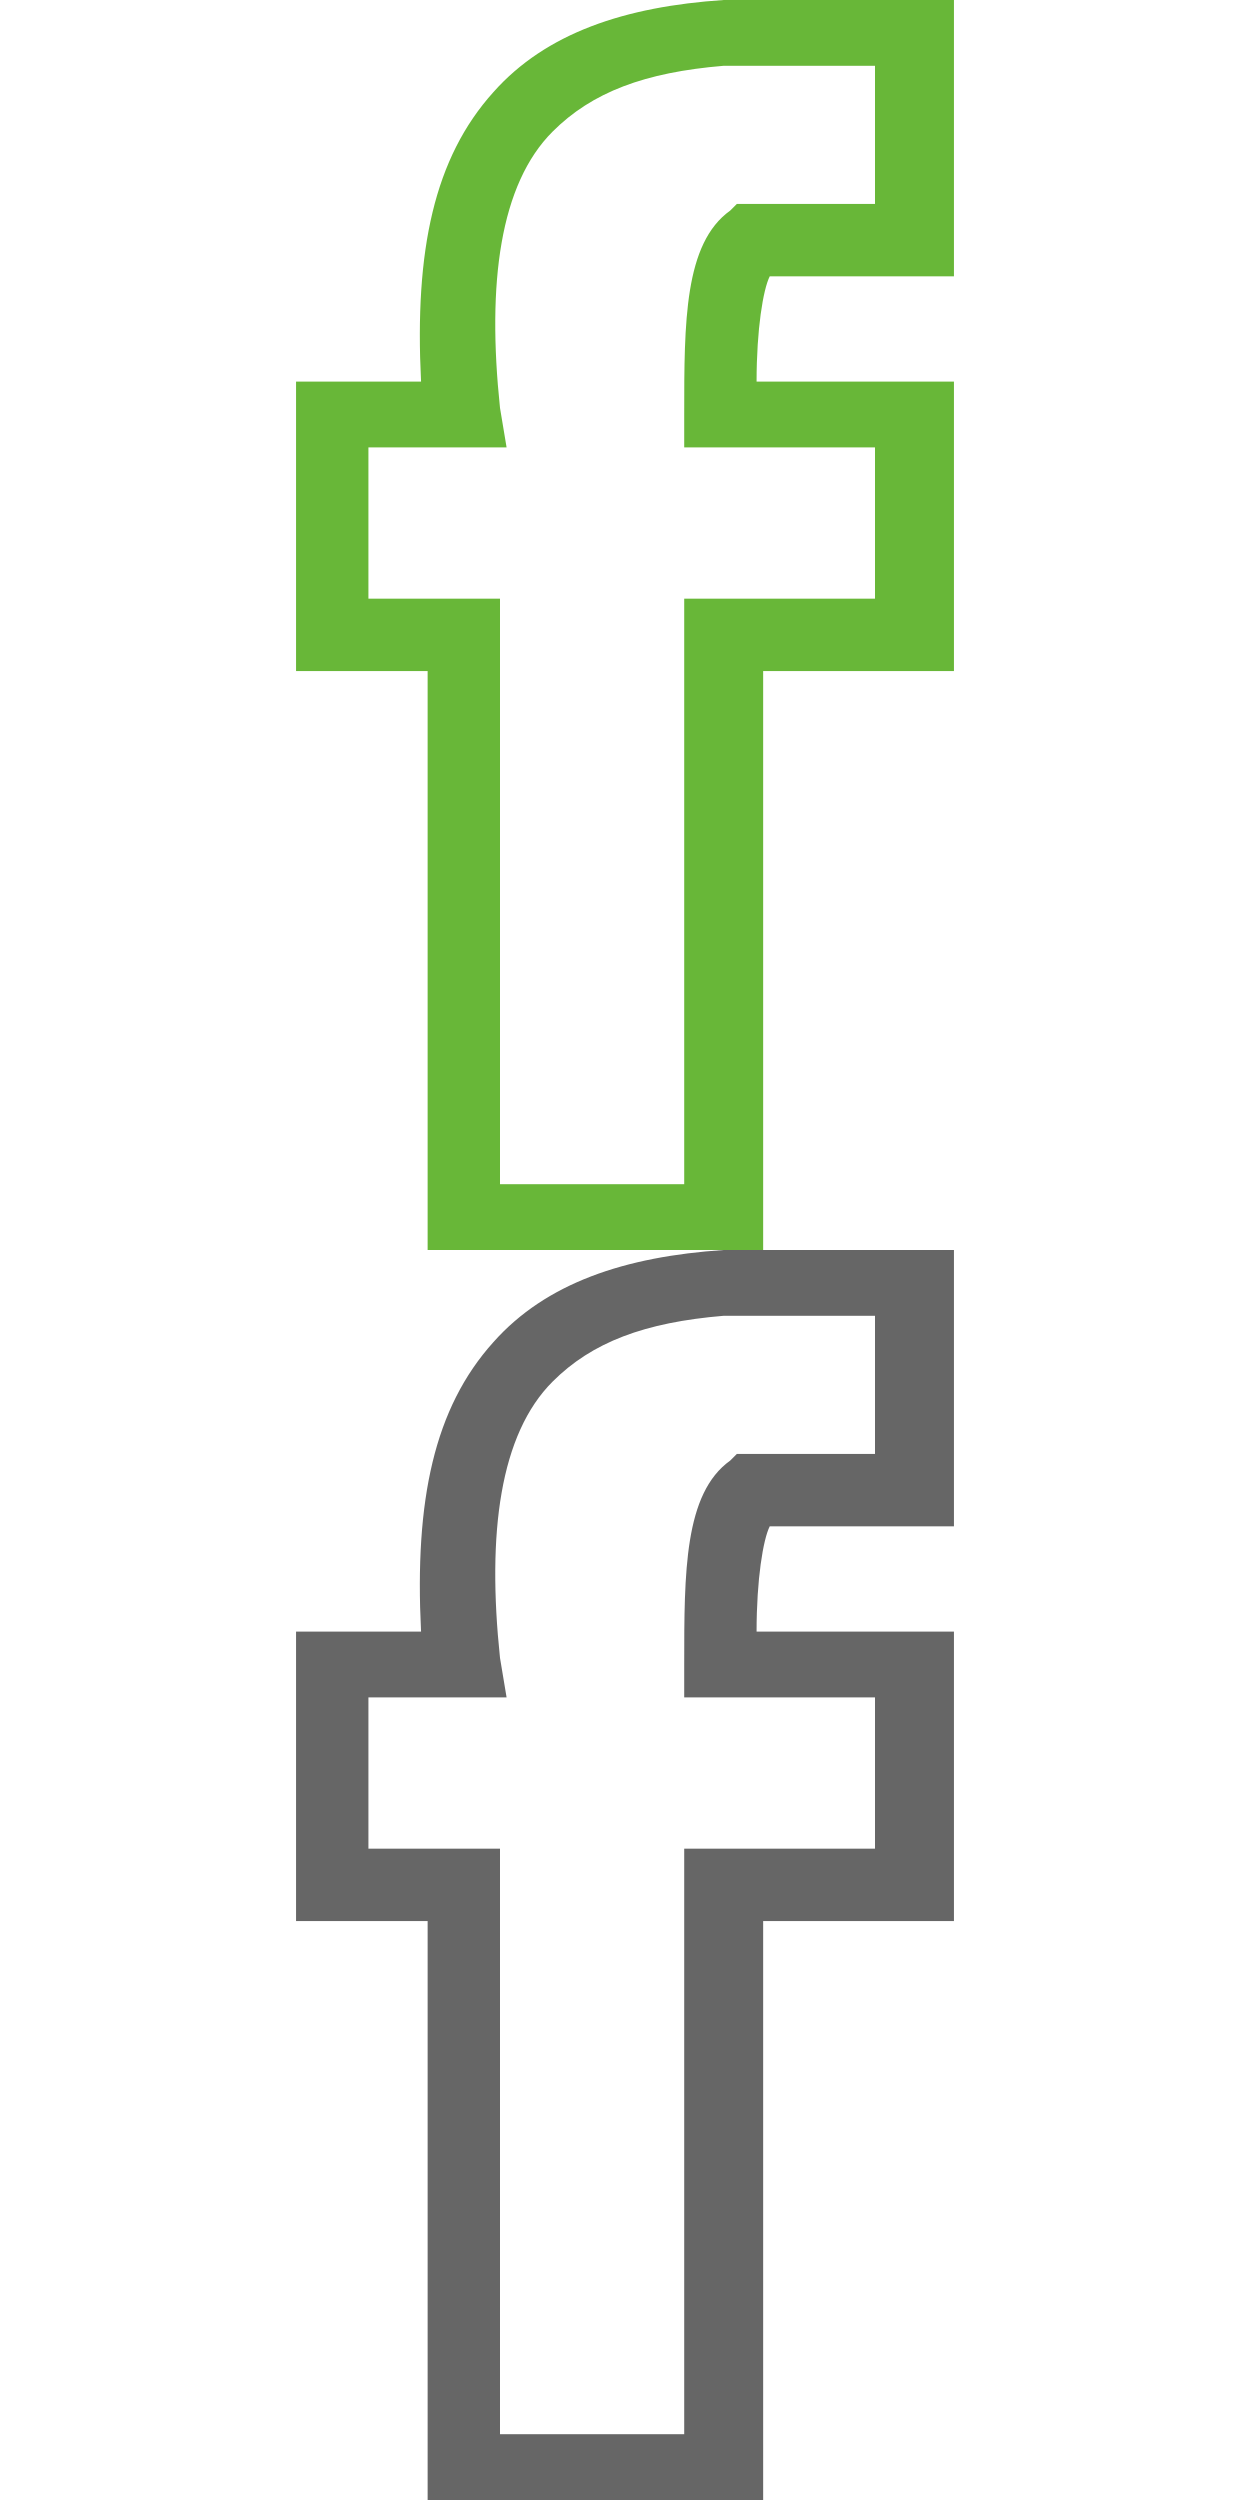
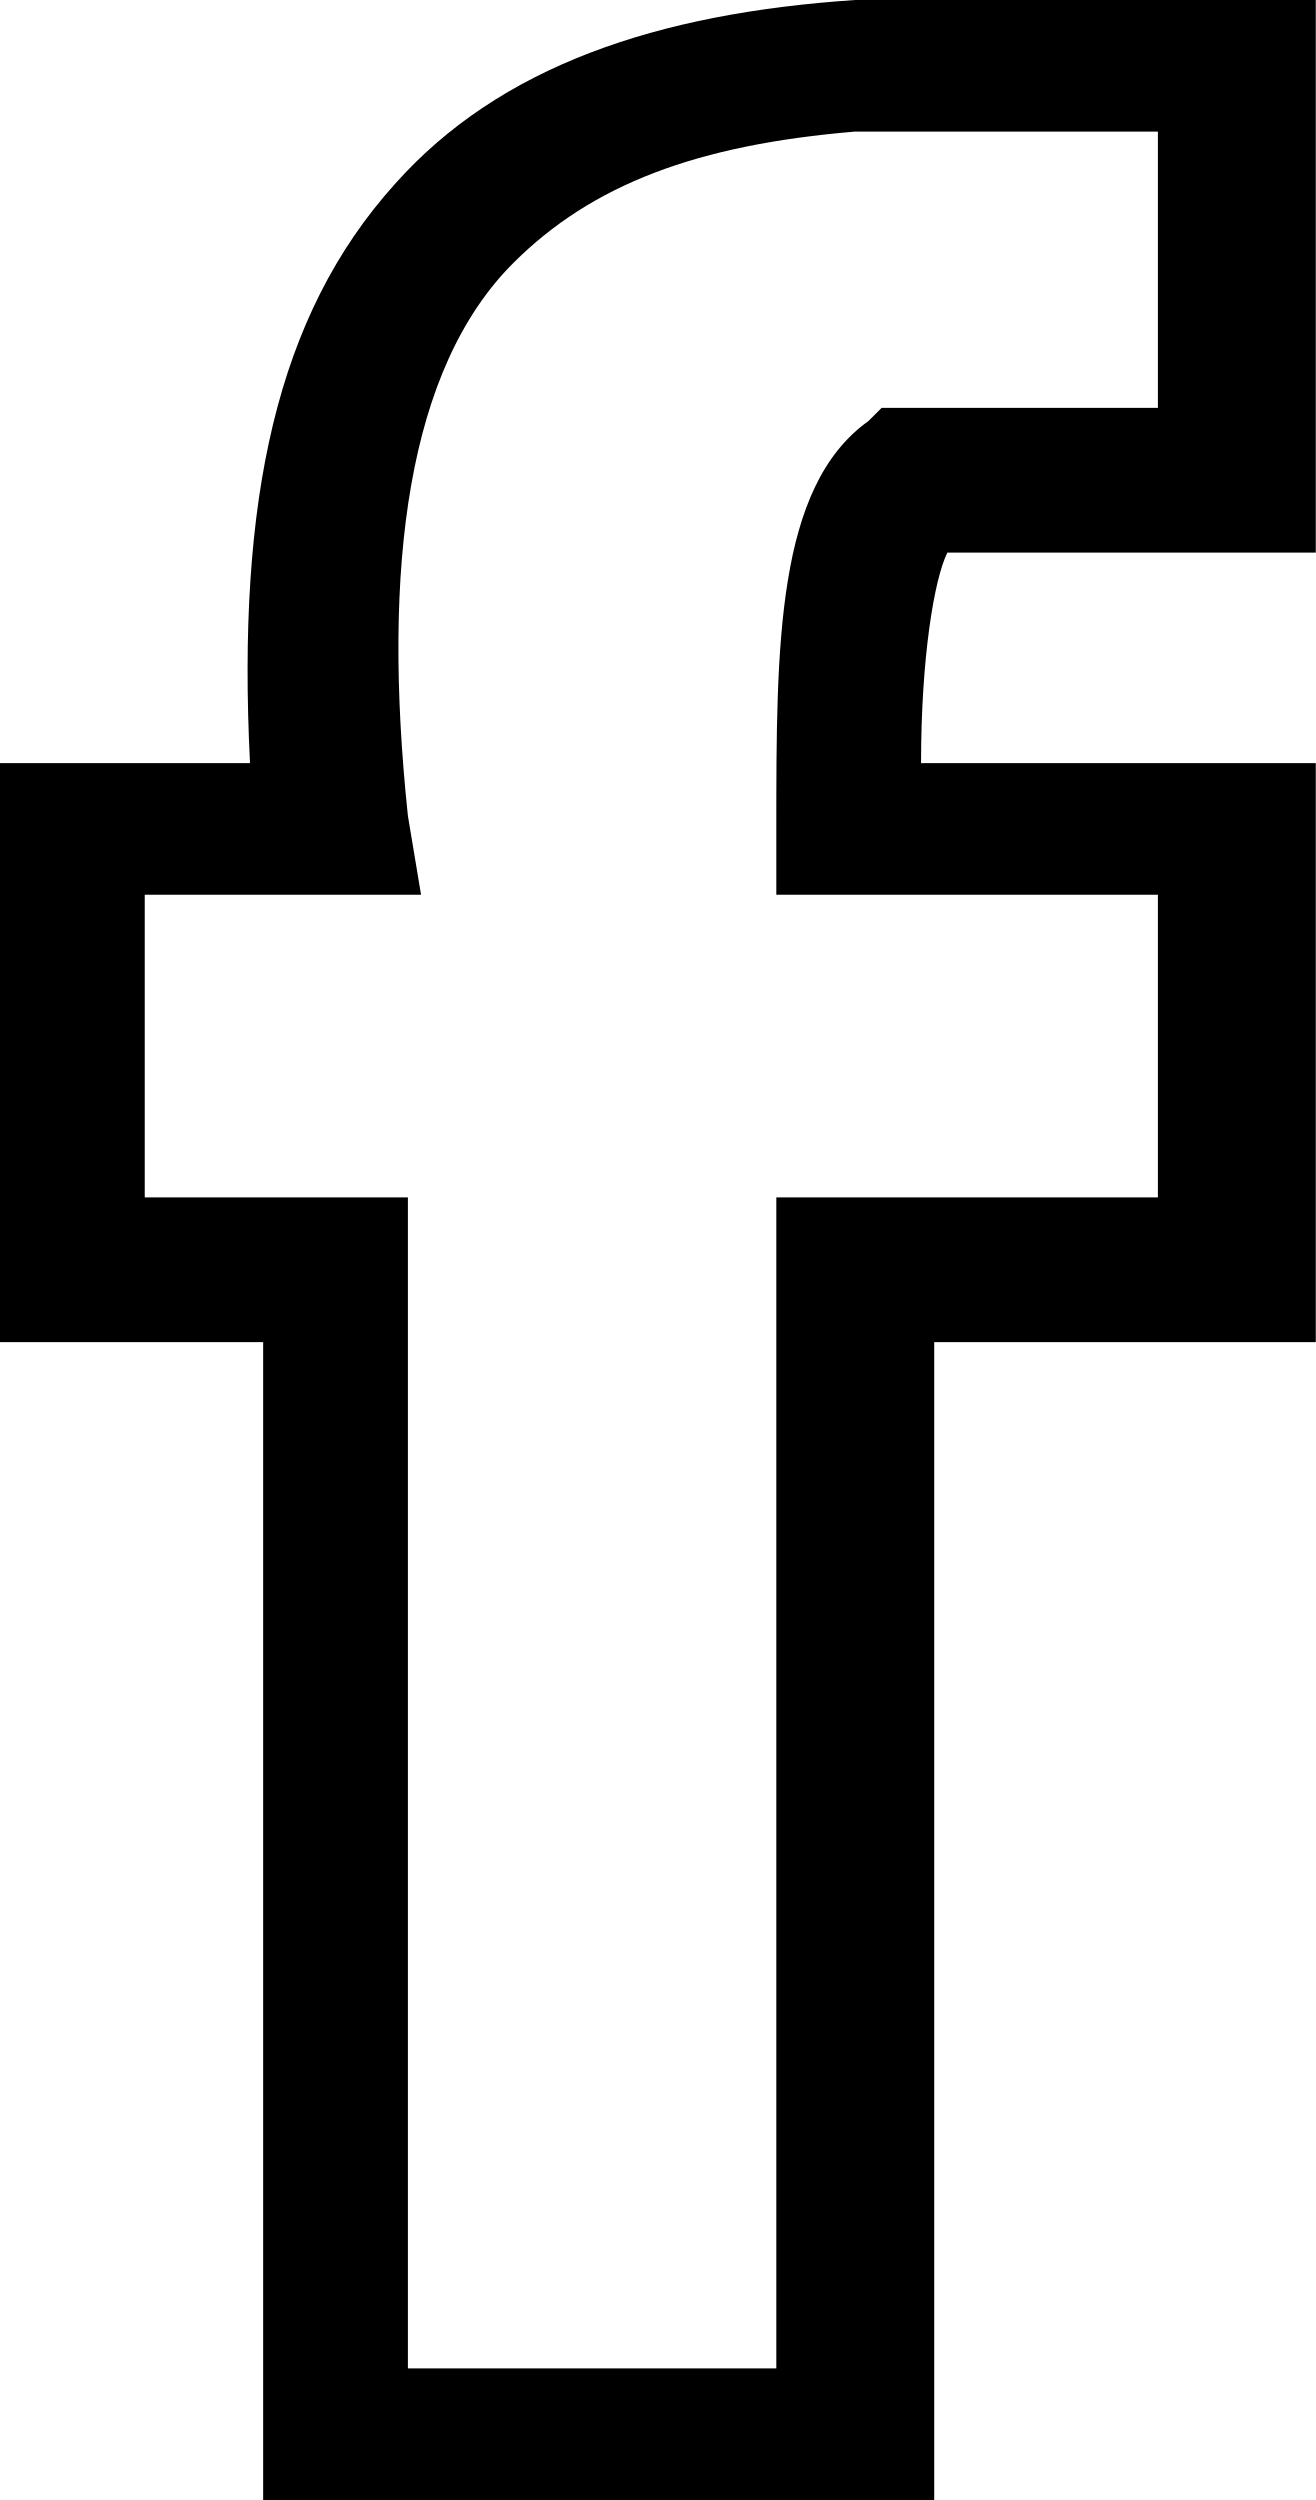
- <svg xmlns="http://www.w3.org/2000/svg" width="32" height="64">
-   <svg width="32" height="32" viewBox="0 0 10 19">
-     <path fill="#68b738" d="M7.1 19H2v-8.8H0V5.8h1.9c-.1-2 .2-3.4 1.1-4.4C3.8.5 5 .1 6.5 0H10v4.2H7.2c-.1.2-.2.8-.2 1.6h3v4.4H7.1V19zm-4-1h2.8V9.1h2.9V6.8H5.9v-.5c0-1.4 0-2.6.7-3.1l.1-.1h2.1V1H6.5c-1.2.1-2 .4-2.6 1-.8.8-1 2.3-.8 4.2l.1.6H1.1v2.3h2V18z" />
-   </svg>
-   <svg width="32" height="32" y="32" viewBox="0 0 10 19">
-     <path fill="#666" d="M7.1 19H2v-8.8H0V5.8h1.9c-.1-2 .2-3.4 1.1-4.4C3.8.5 5 .1 6.5 0H10v4.2H7.2c-.1.2-.2.8-.2 1.6h3v4.4H7.1V19zm-4-1h2.8V9.1h2.9V6.8H5.9v-.5c0-1.4 0-2.6.7-3.1l.1-.1h2.1V1H6.5c-1.2.1-2 .4-2.6 1-.8.8-1 2.3-.8 4.2l.1.6H1.1v2.3h2V18z" />
-   </svg>
+ <svg xmlns="http://www.w3.org/2000/svg" viewBox="0 0 10 19">
+   <path d="M7.1 19H2v-8.8H0V5.8h1.9c-.1-2 .2-3.4 1.1-4.4C3.8.5 5 .1 6.5 0H10v4.2H7.2c-.1.2-.2.8-.2 1.6h3v4.4H7.1V19zm-4-1h2.8V9.1h2.9V6.8H5.9v-.5c0-1.4 0-2.6.7-3.1l.1-.1h2.1V1H6.5c-1.2.1-2 .4-2.6 1-.8.8-1 2.3-.8 4.2l.1.6H1.1v2.3h2V18z" />
</svg>
